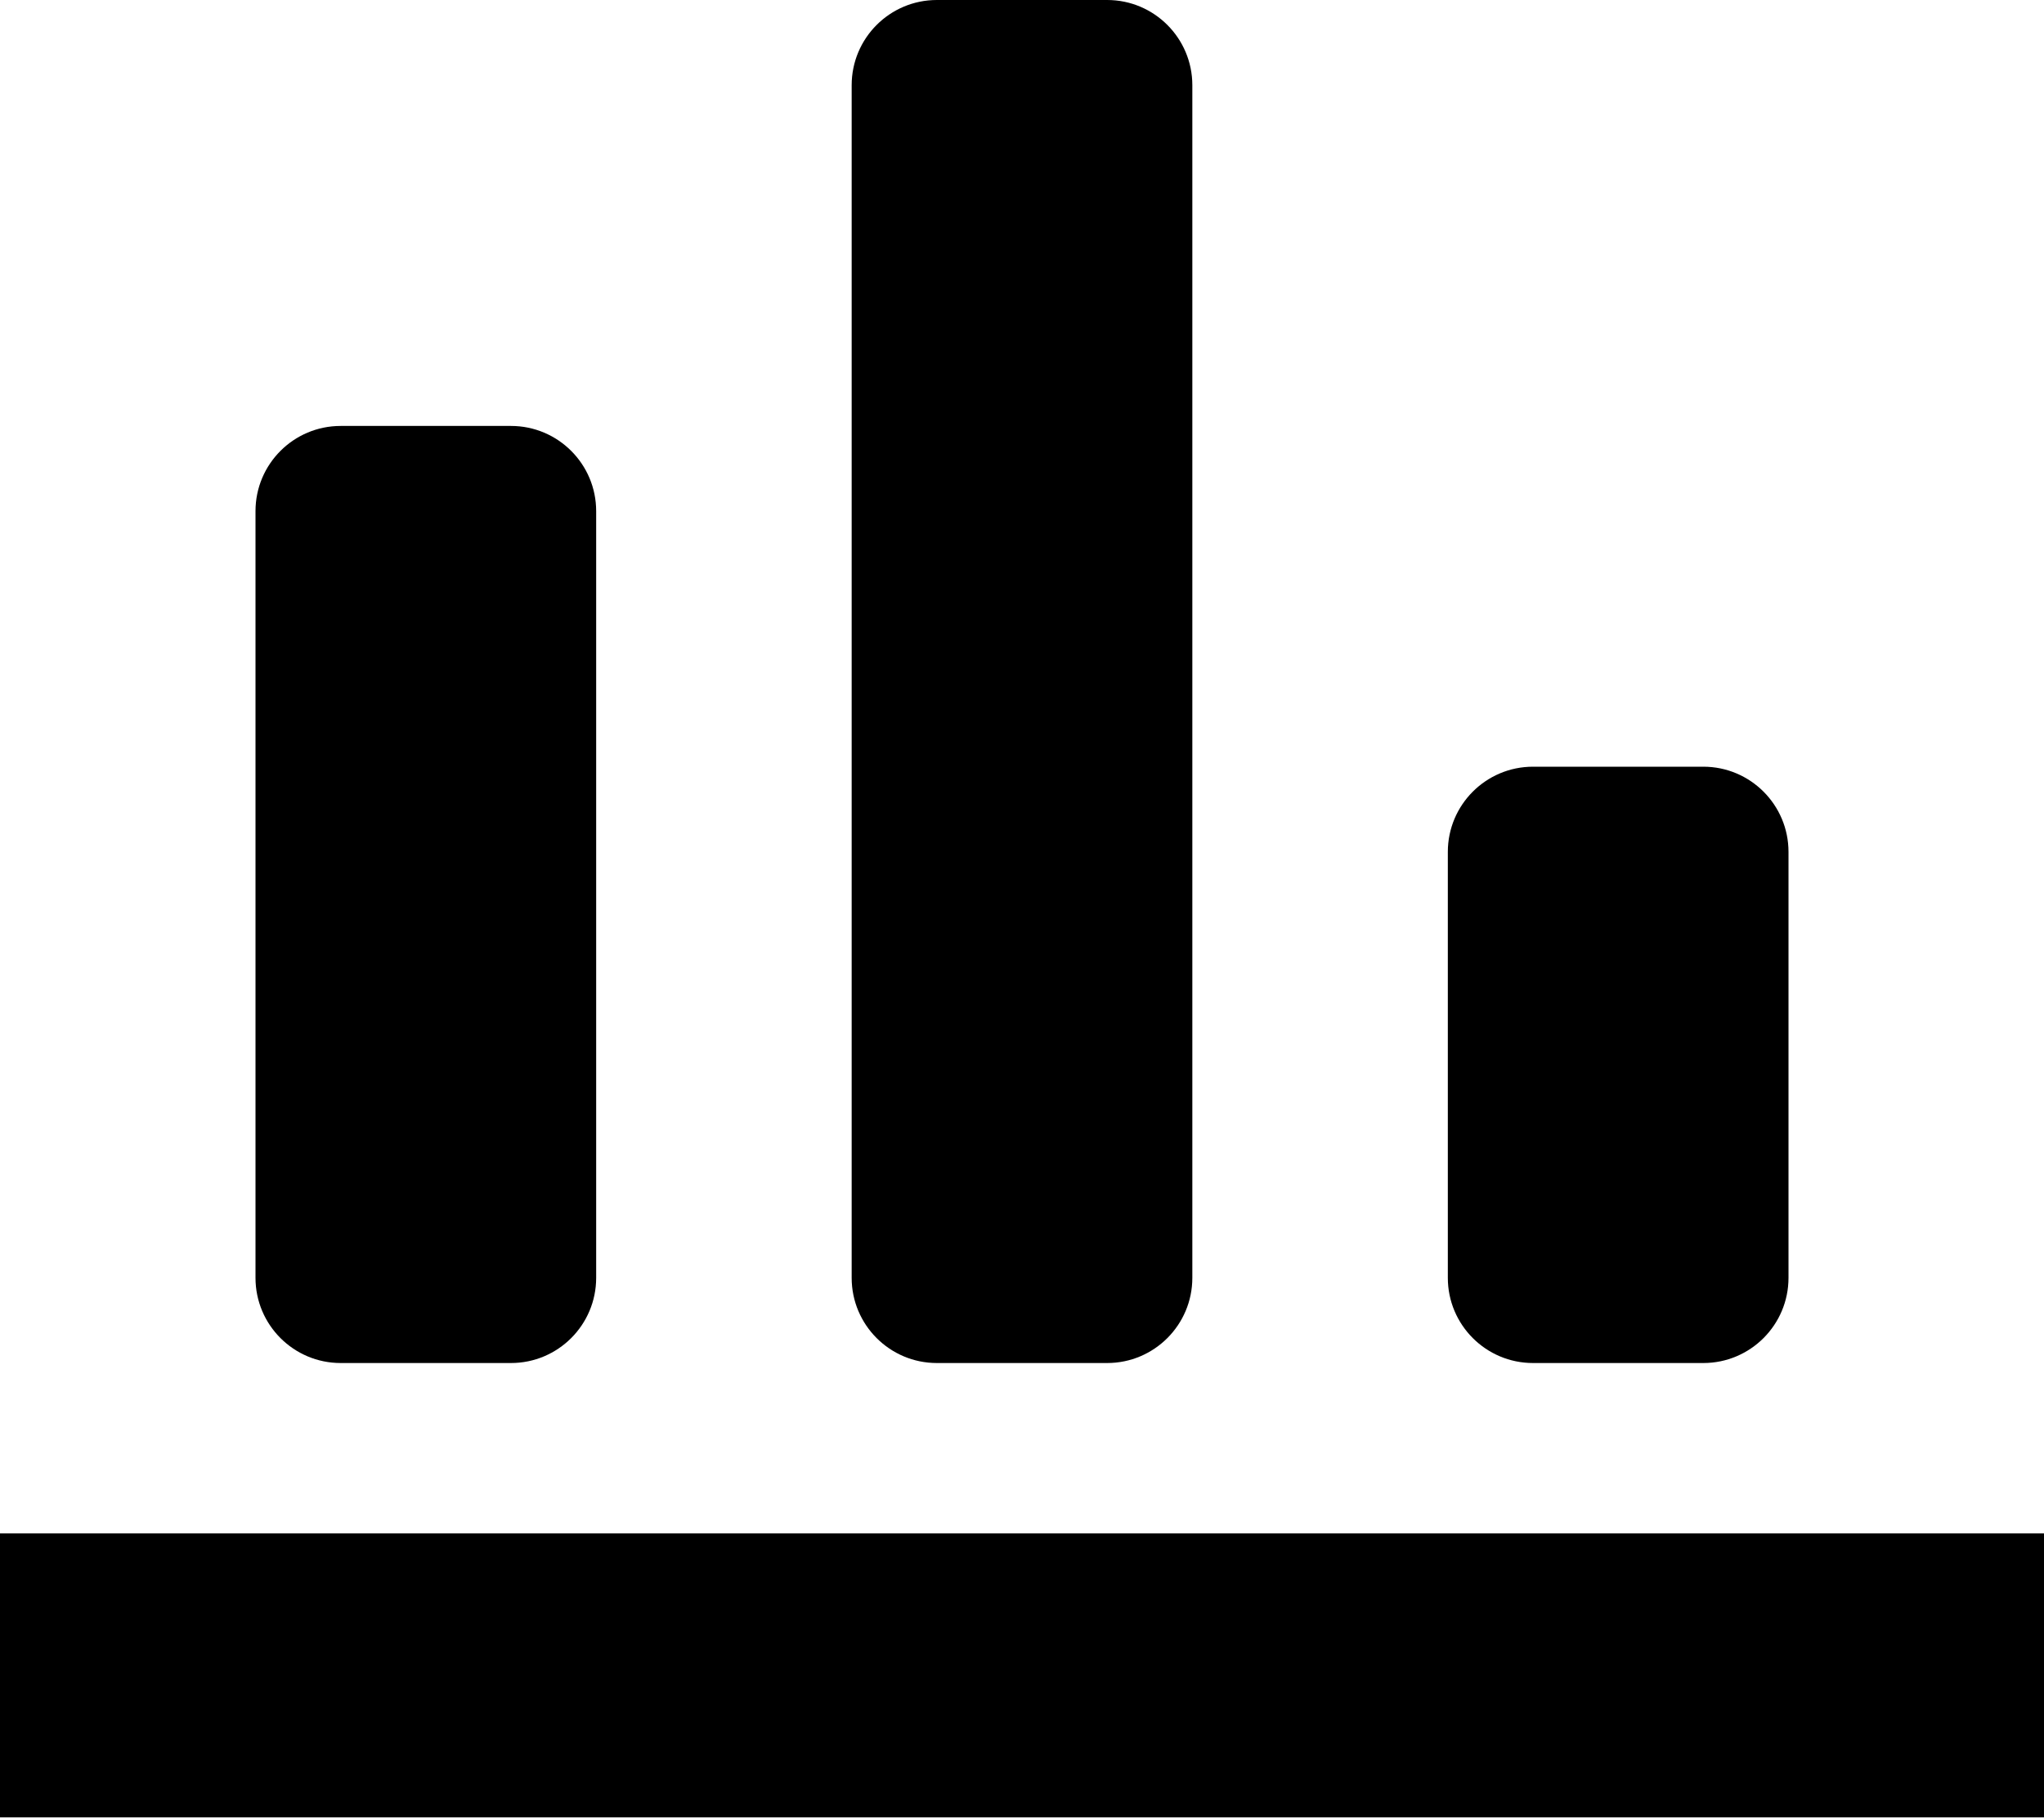
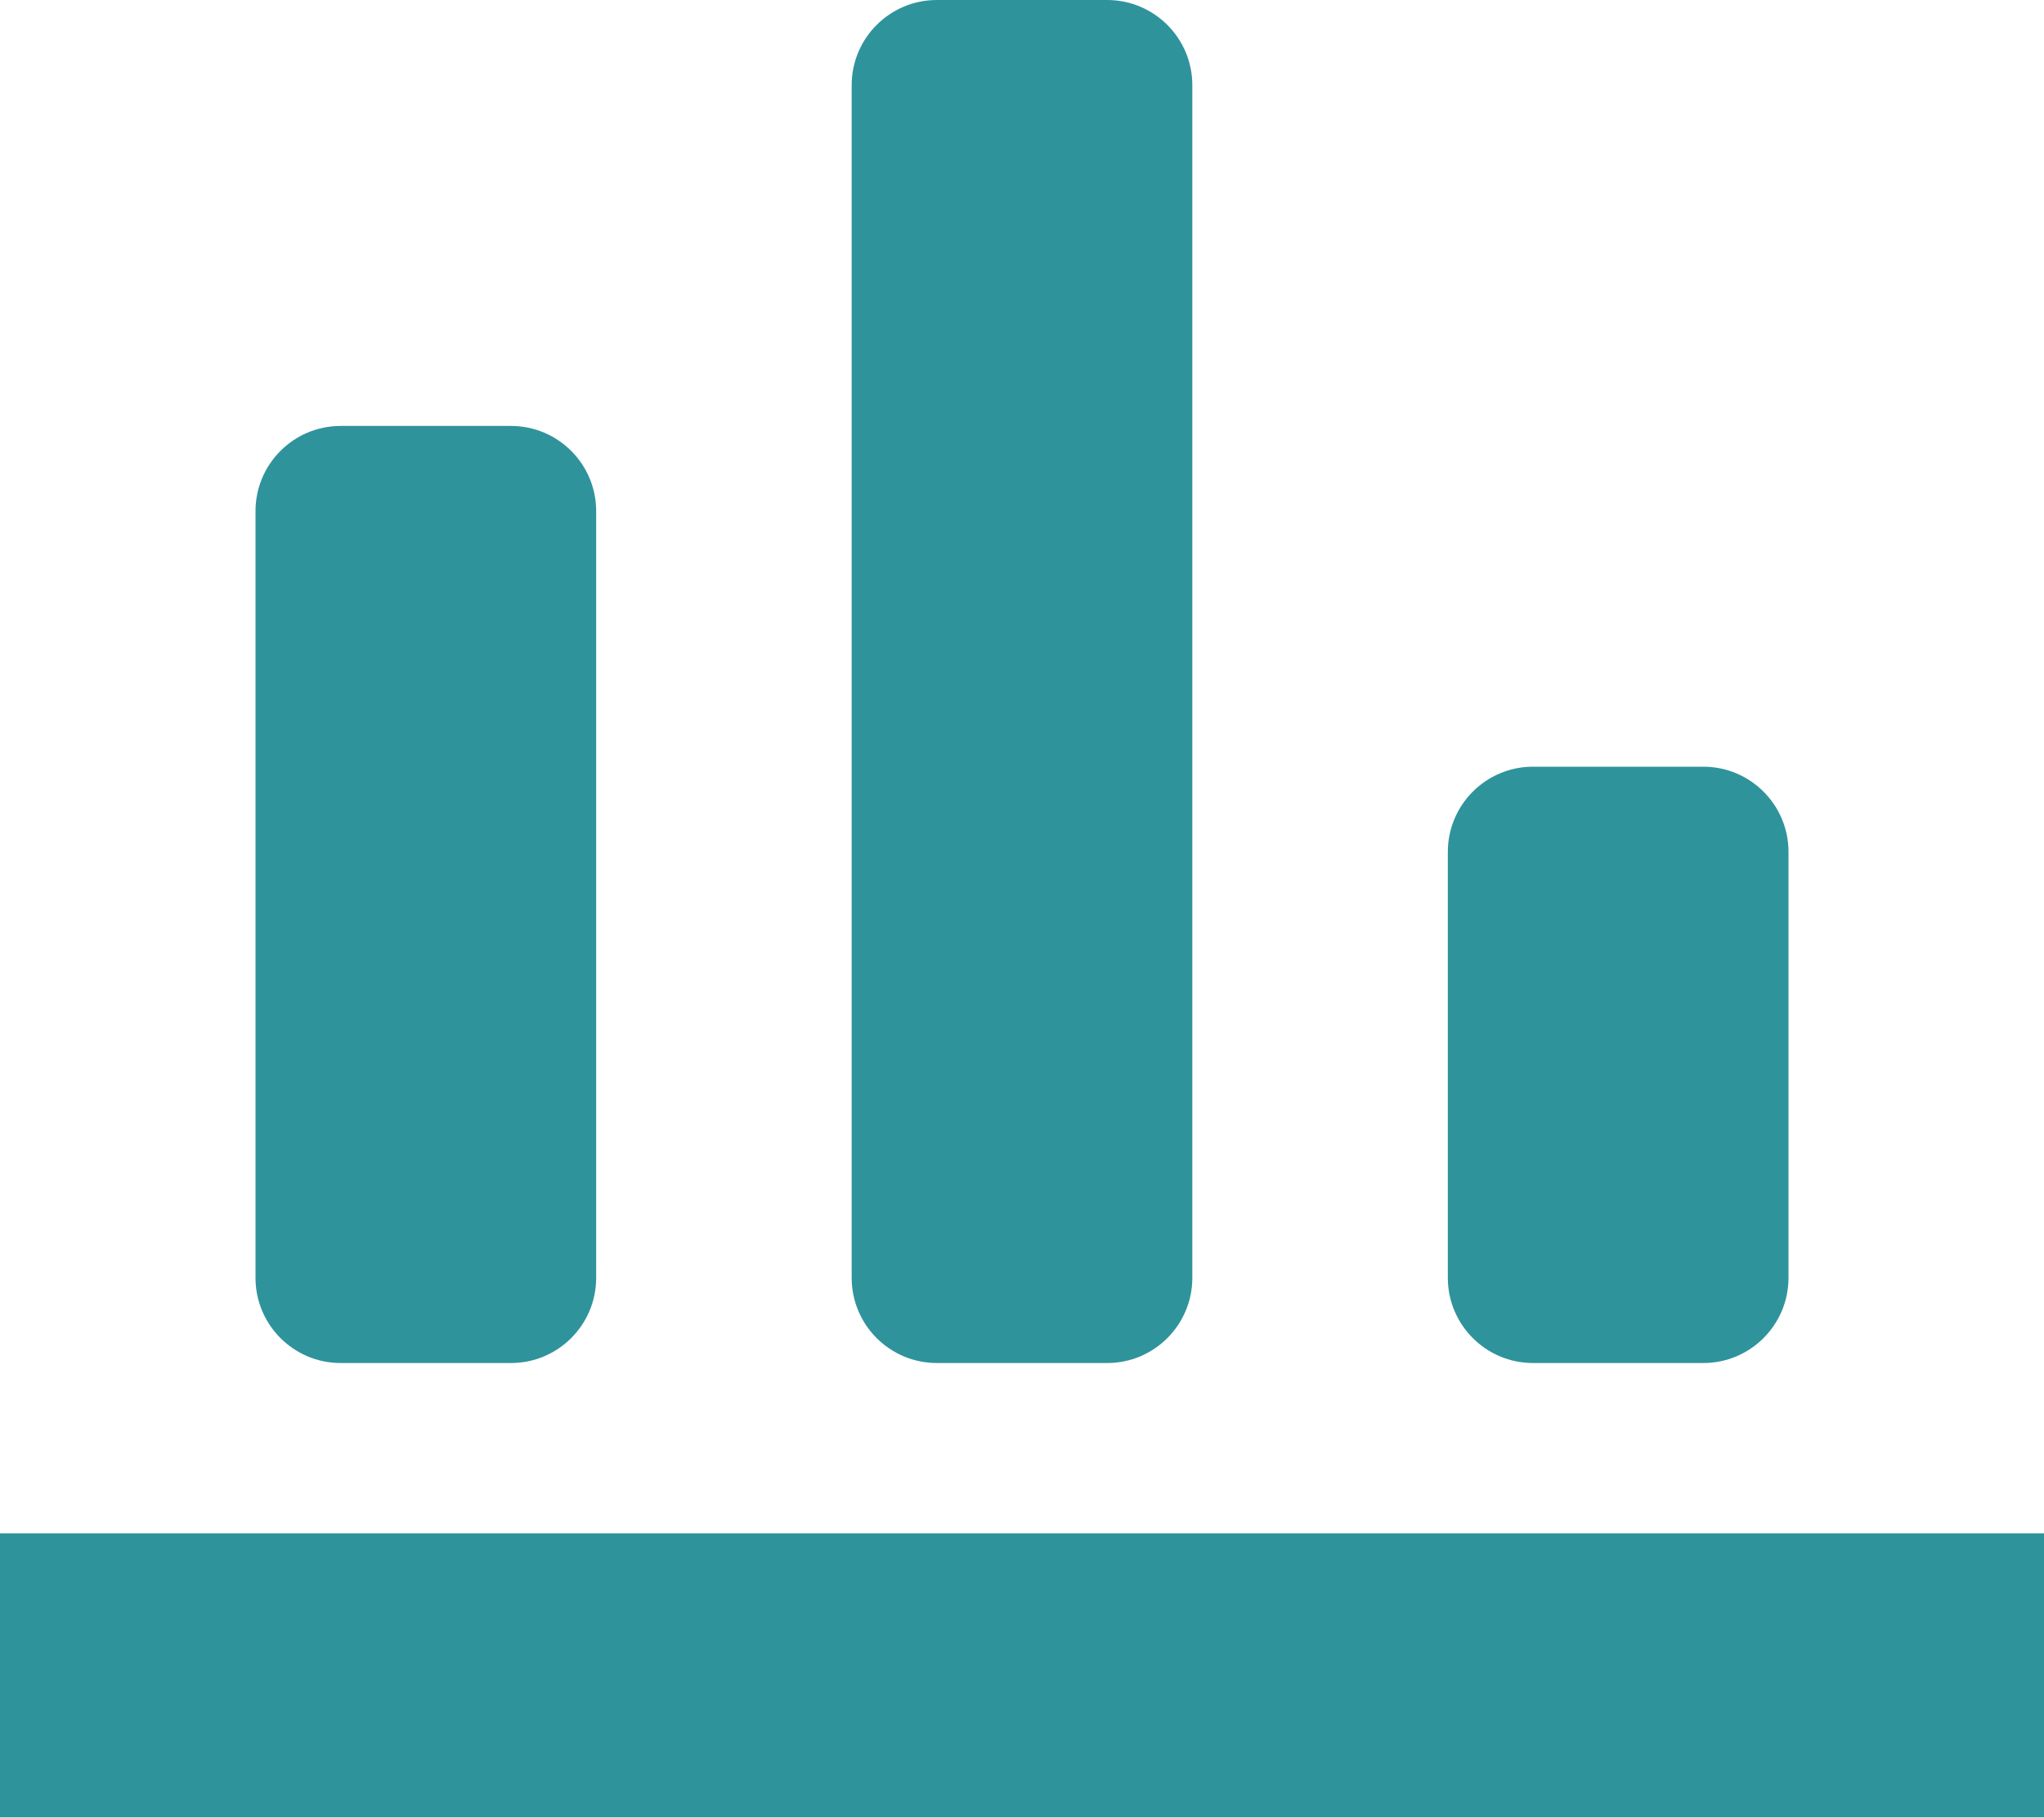
<svg xmlns="http://www.w3.org/2000/svg" version="1.1" width="36" height="32" viewBox="0 0 36 32">
-   <path d="M0 27h36v5h-36v-5z" />
-   <path d="M6 24h3c0.828 0 1.5-0.672 1.5-1.5v-13.5c0-0.828-0.672-1.5-1.5-1.5h-3c-0.828 0-1.5 0.672-1.5 1.5v13.5c0 0.828 0.672 1.5 1.5 1.5z" />
-   <path d="M16.5 24h3c0.828 0 1.5-0.672 1.5-1.5v-21c0-0.828-0.672-1.5-1.5-1.5h-3c-0.828 0-1.5 0.672-1.5 1.5v21c0 0.828 0.672 1.5 1.5 1.5z" />
-   <path d="M25.5 15v7.5c0 0.828 0.672 1.5 1.5 1.5h3c0.828 0 1.5-0.672 1.5-1.5v-7.5c0-0.828-0.672-1.5-1.5-1.5h-3c-0.828 0-1.5 0.672-1.5 1.5z" />
+   <path fill="#2f939c" d="M0 27h36v5h-36v-5z" />
+   <path fill="#2f939c" d="M6 24h3c0.828 0 1.5-0.672 1.5-1.5v-13.5c0-0.828-0.672-1.5-1.5-1.5h-3c-0.828 0-1.5 0.672-1.5 1.5v13.5c0 0.828 0.672 1.5 1.5 1.5z" />
+   <path fill="#2f939c" d="M16.5 24h3c0.828 0 1.5-0.672 1.5-1.5v-21c0-0.828-0.672-1.5-1.5-1.5h-3c-0.828 0-1.5 0.672-1.5 1.5v21c0 0.828 0.672 1.5 1.5 1.5z" />
+   <path fill="#2f939c" d="M25.5 15v7.5c0 0.828 0.672 1.5 1.5 1.5h3c0.828 0 1.5-0.672 1.5-1.5v-7.5c0-0.828-0.672-1.5-1.5-1.5h-3c-0.828 0-1.5 0.672-1.5 1.5z" />
</svg>
